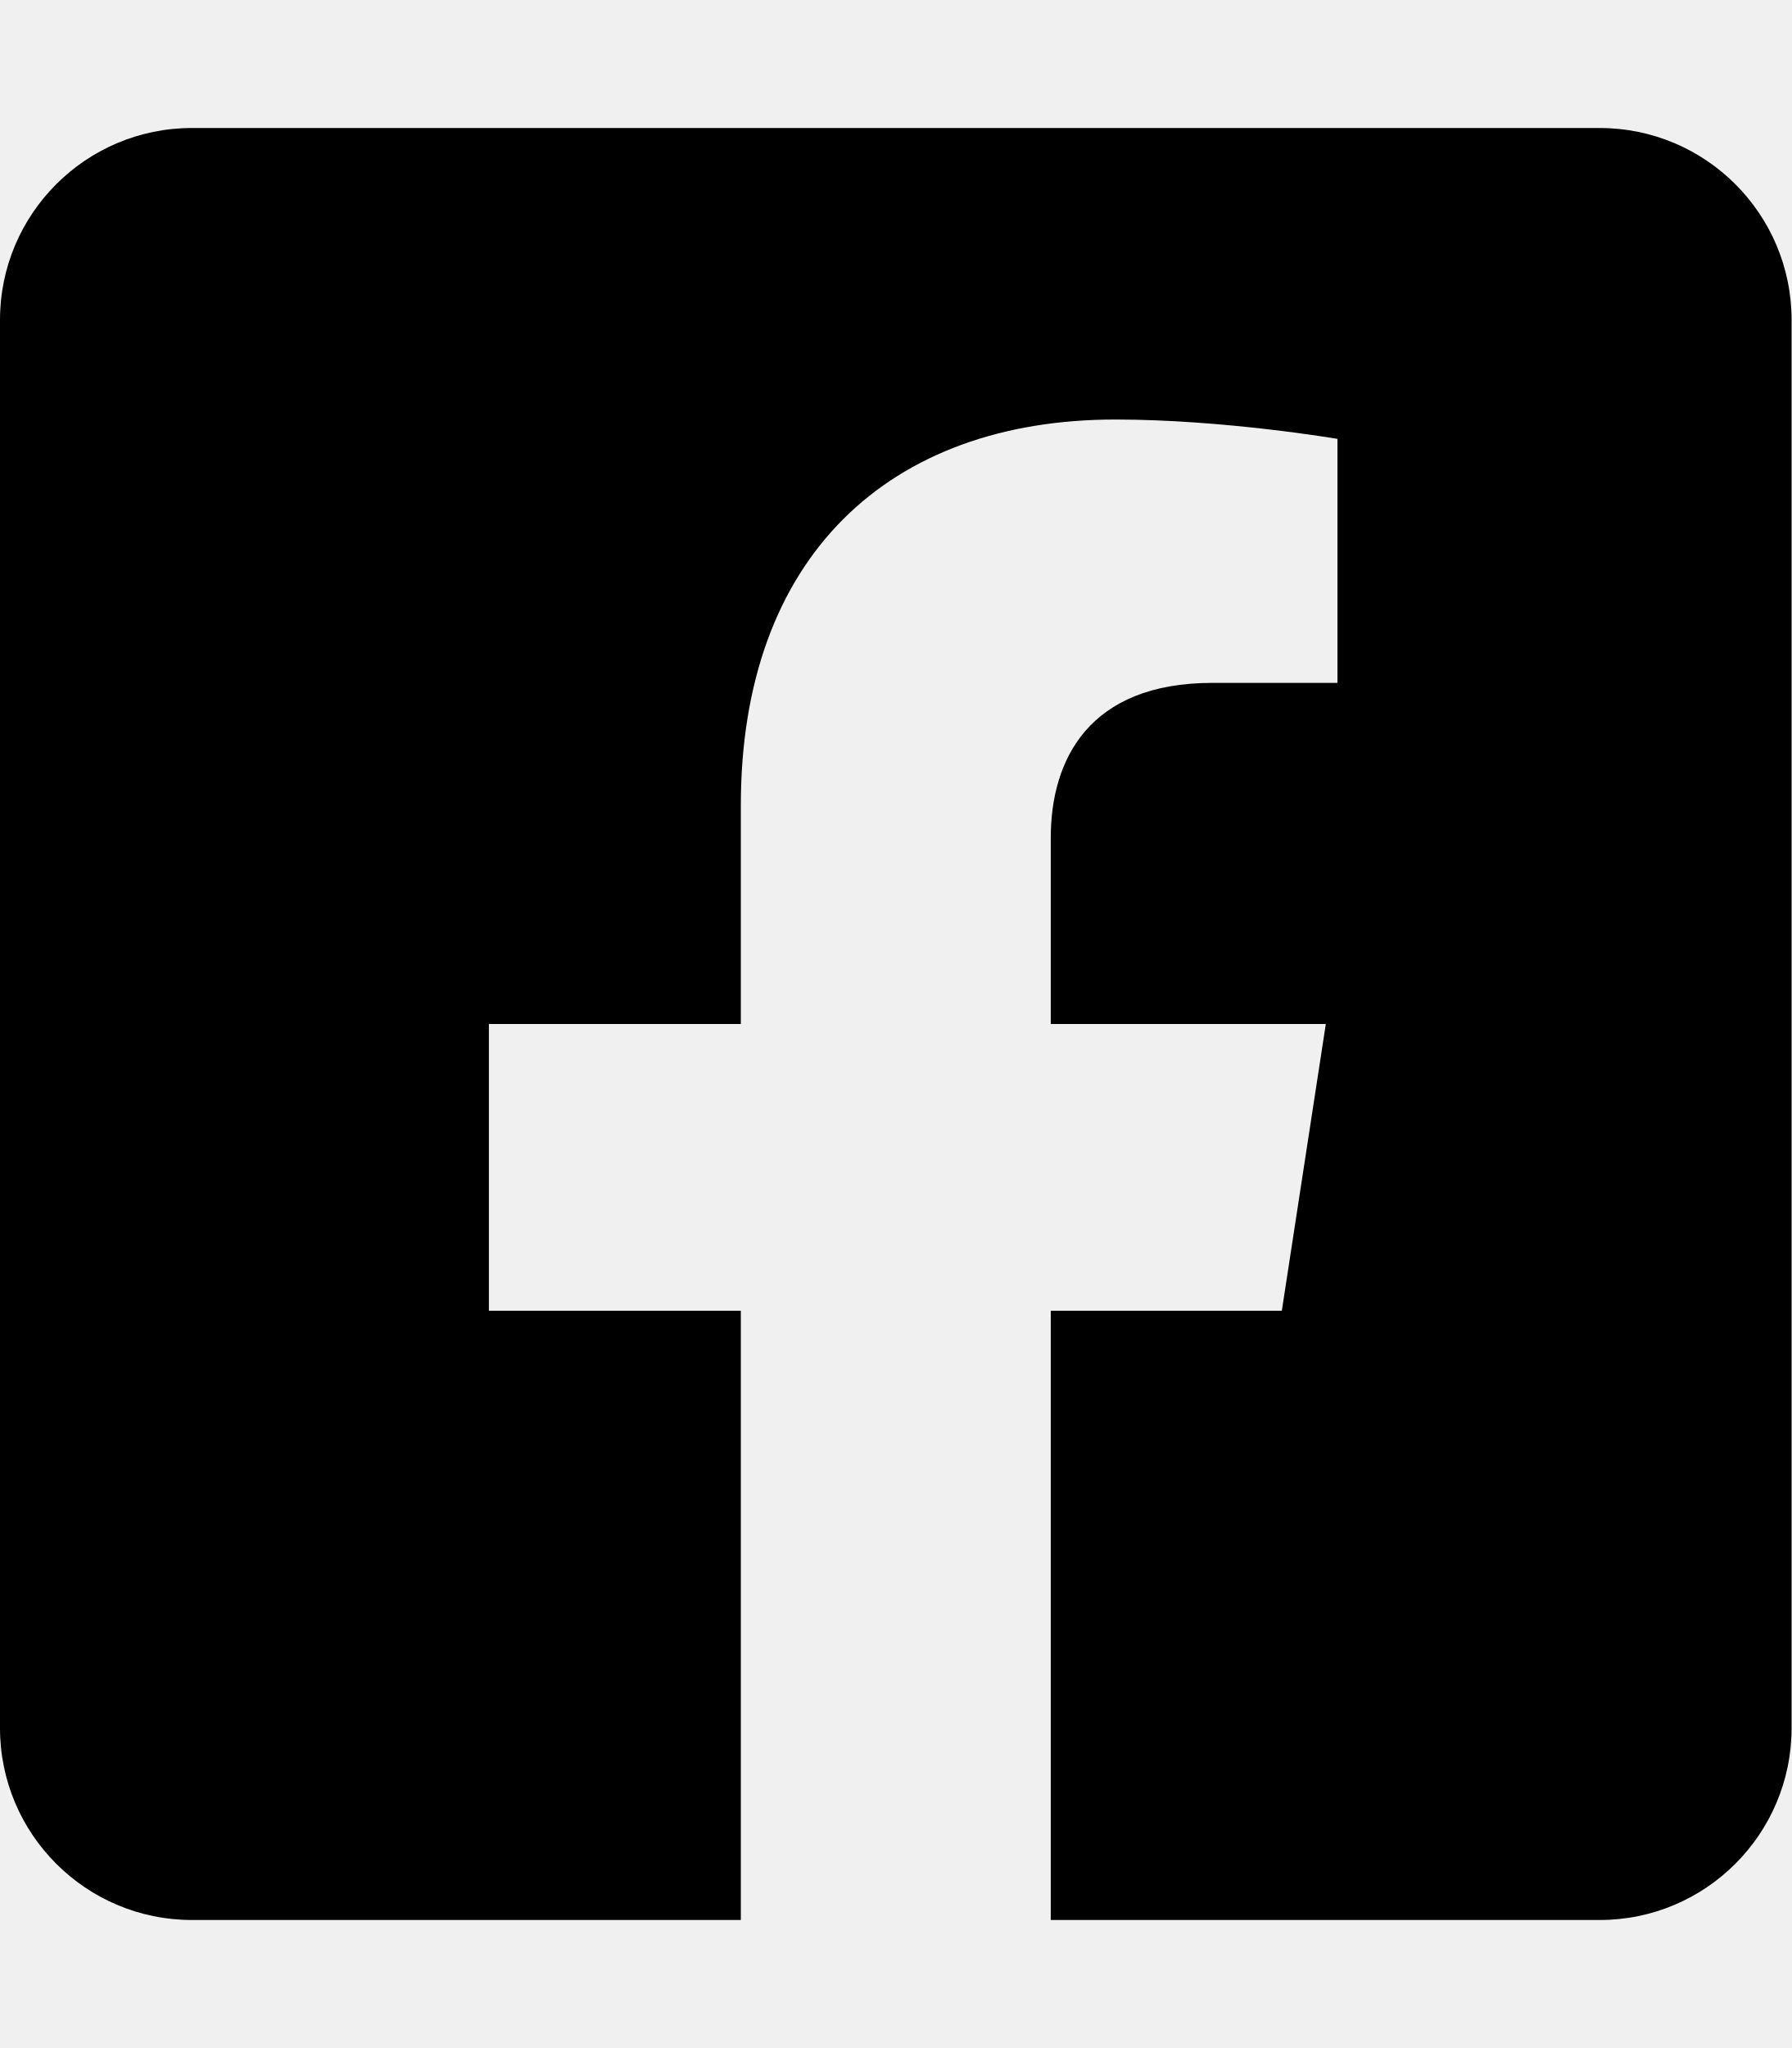
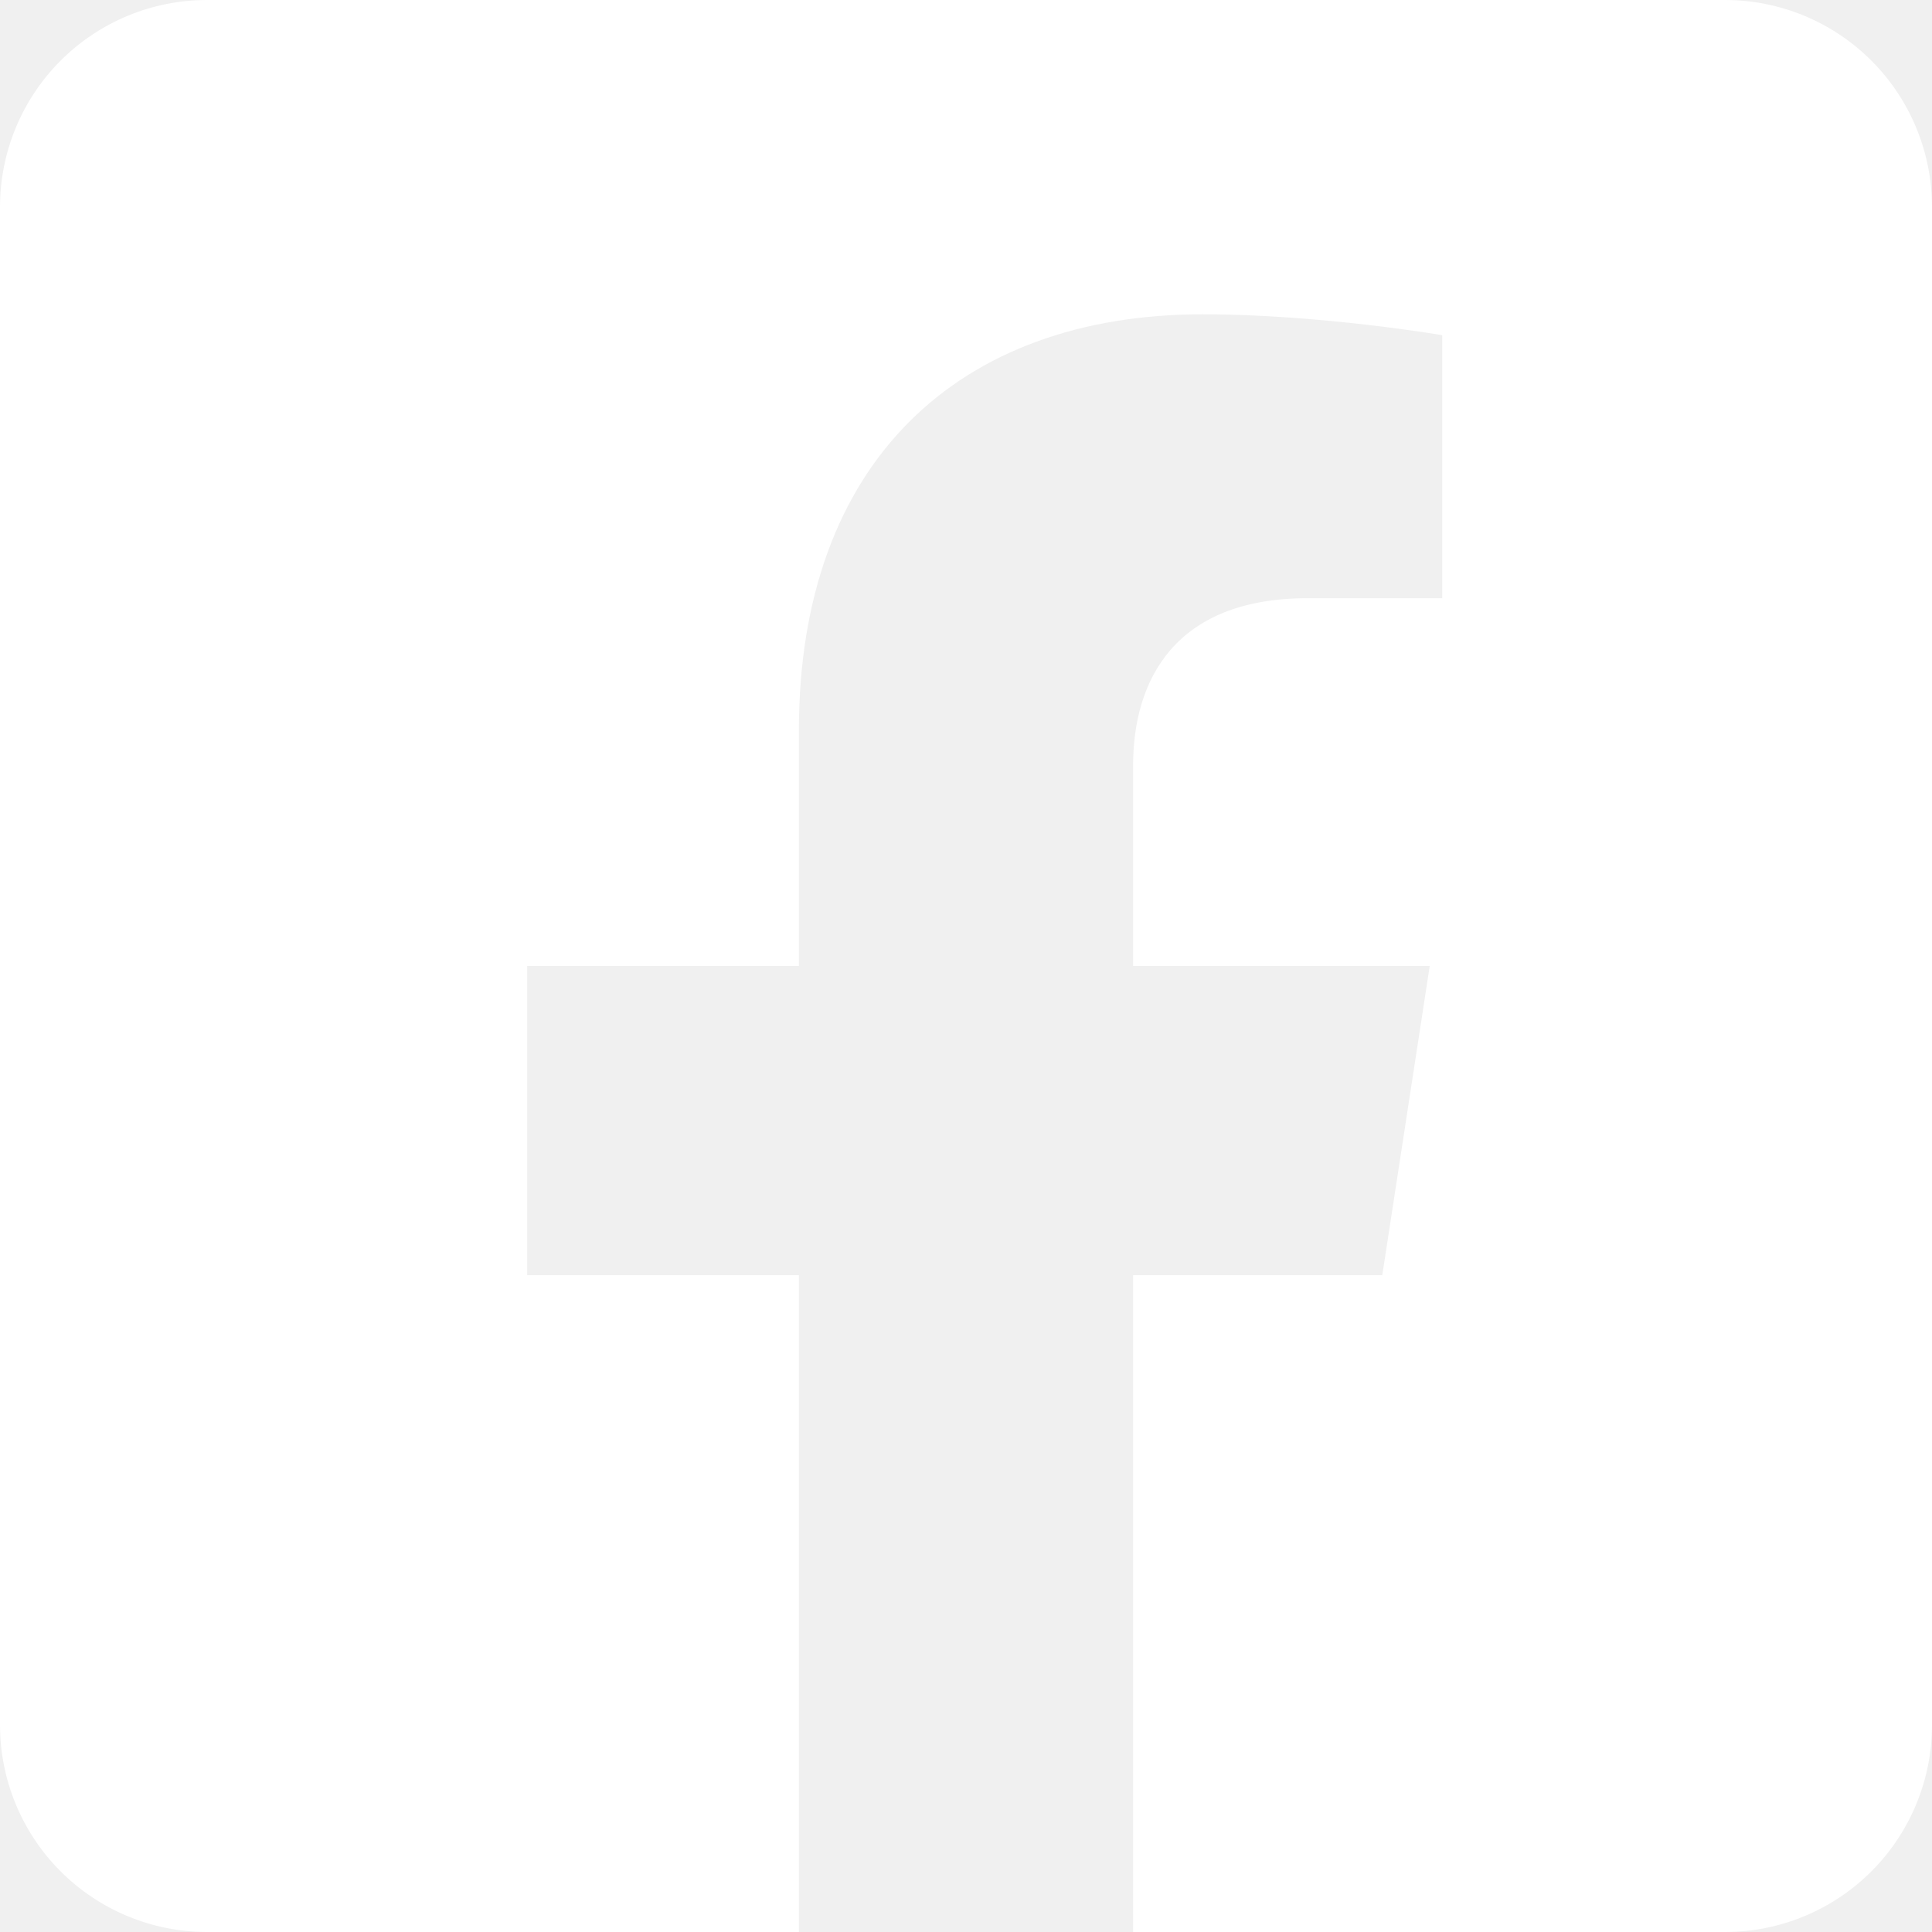
- <svg xmlns="http://www.w3.org/2000/svg" aria-hidden="true" focusable="false" data-prefix="fab" data-icon="facebook-square" class="svg-inline--fa fa-facebook-square fa-w-14" role="img" viewBox="0 0 448 512">
-   <path fill="currentColor" d="M400 32H48A48 48 0 0 0 0 80v352a48 48 0 0 0 48 48h137.25V327.69h-63V256h63v-54.64c0-62.15 37-96.48 93.67-96.48 27.14 0 55.52 4.84 55.52 4.84v61h-31.27c-30.81 0-40.42 19.12-40.42 38.73V256h68.78l-11 71.69h-57.78V480H400a48 48 0 0 0 48-48V80a48 48 0 0 0-48-48z" />
+ <svg xmlns="http://www.w3.org/2000/svg" width="448" height="448" viewBox="0 0 448 448" fill="none">
+   <path d="M400 0H48C35.27 0 23.061 5.057 14.059 14.059C5.057 23.061 0 35.27 0 48L0 400C0 412.73 5.057 424.939 14.059 433.941C23.061 442.943 35.27 448 48 448H185.25V295.69H122.25V224H185.25V169.36C185.25 107.21 222.25 72.88 278.92 72.88C306.06 72.88 334.44 77.72 334.44 77.72V138.72H303.17C272.36 138.72 262.75 157.84 262.75 177.45V224H331.53L320.53 295.69H262.75V448H400C412.73 448 424.939 442.943 433.941 433.941C442.943 424.939 448 412.73 448 400V48C448 35.27 442.943 23.061 433.941 14.059C424.939 5.057 412.73 0 400 0V0Z" fill="white" />
</svg>
